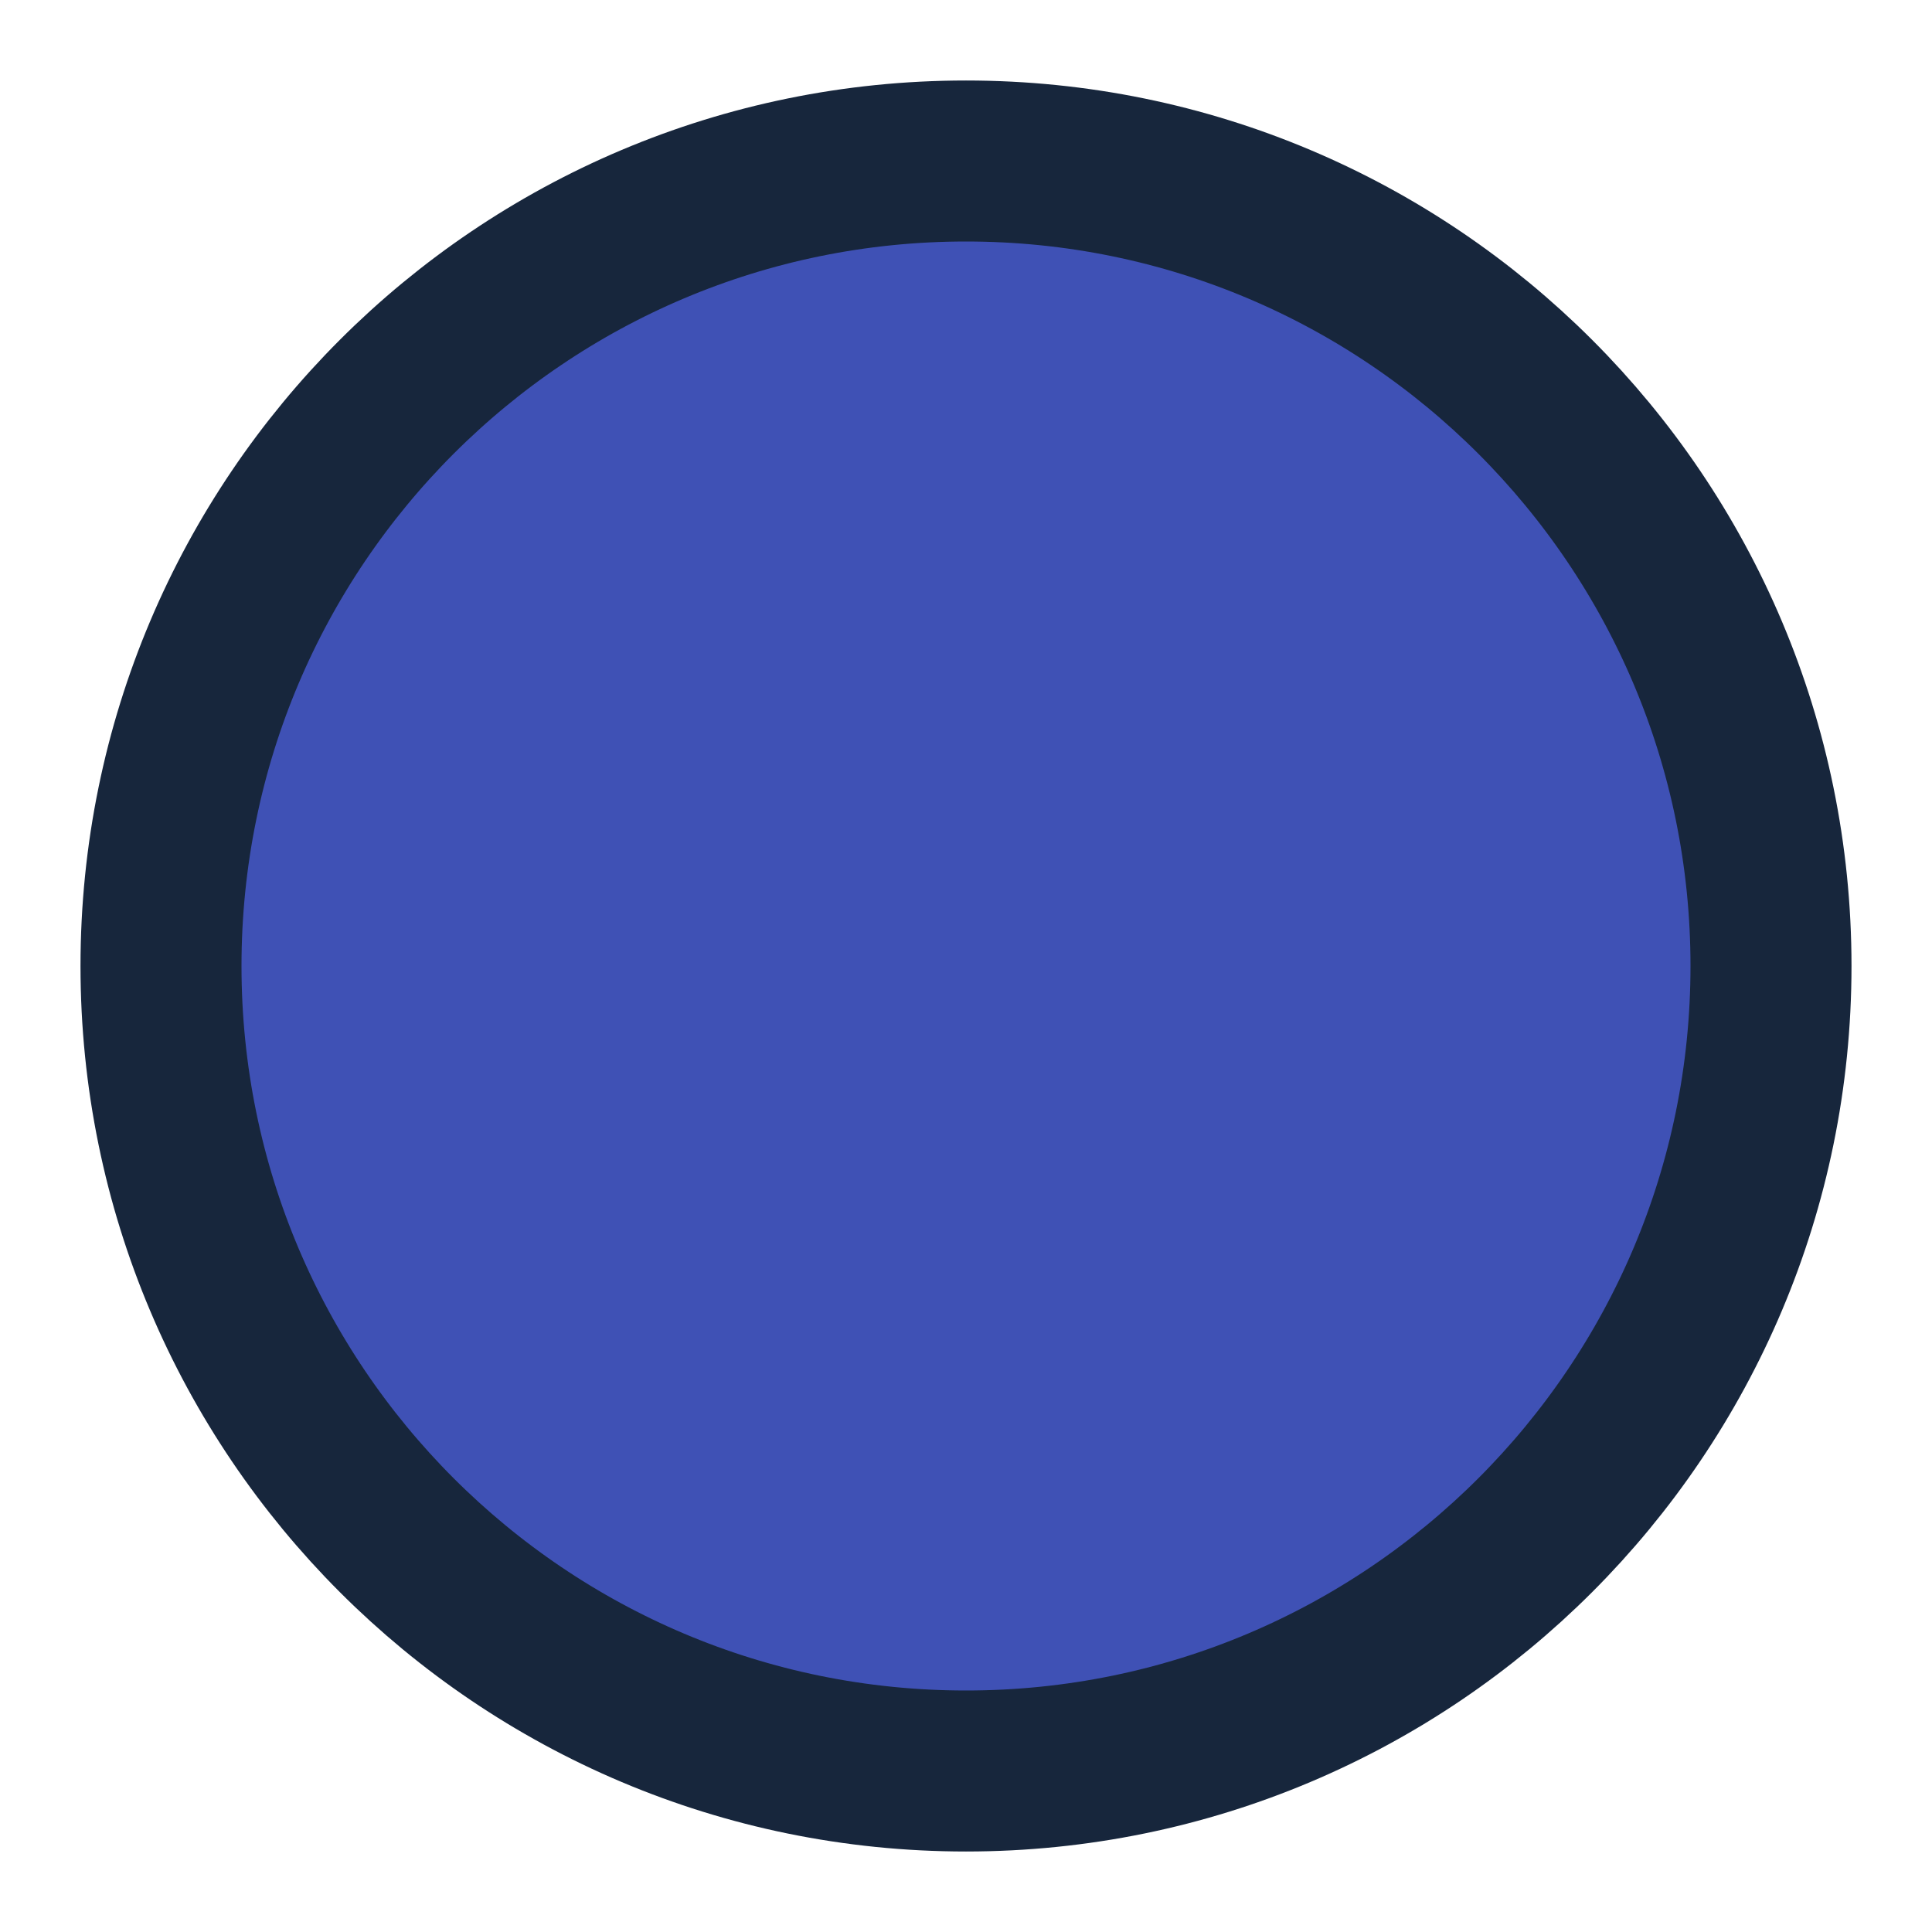
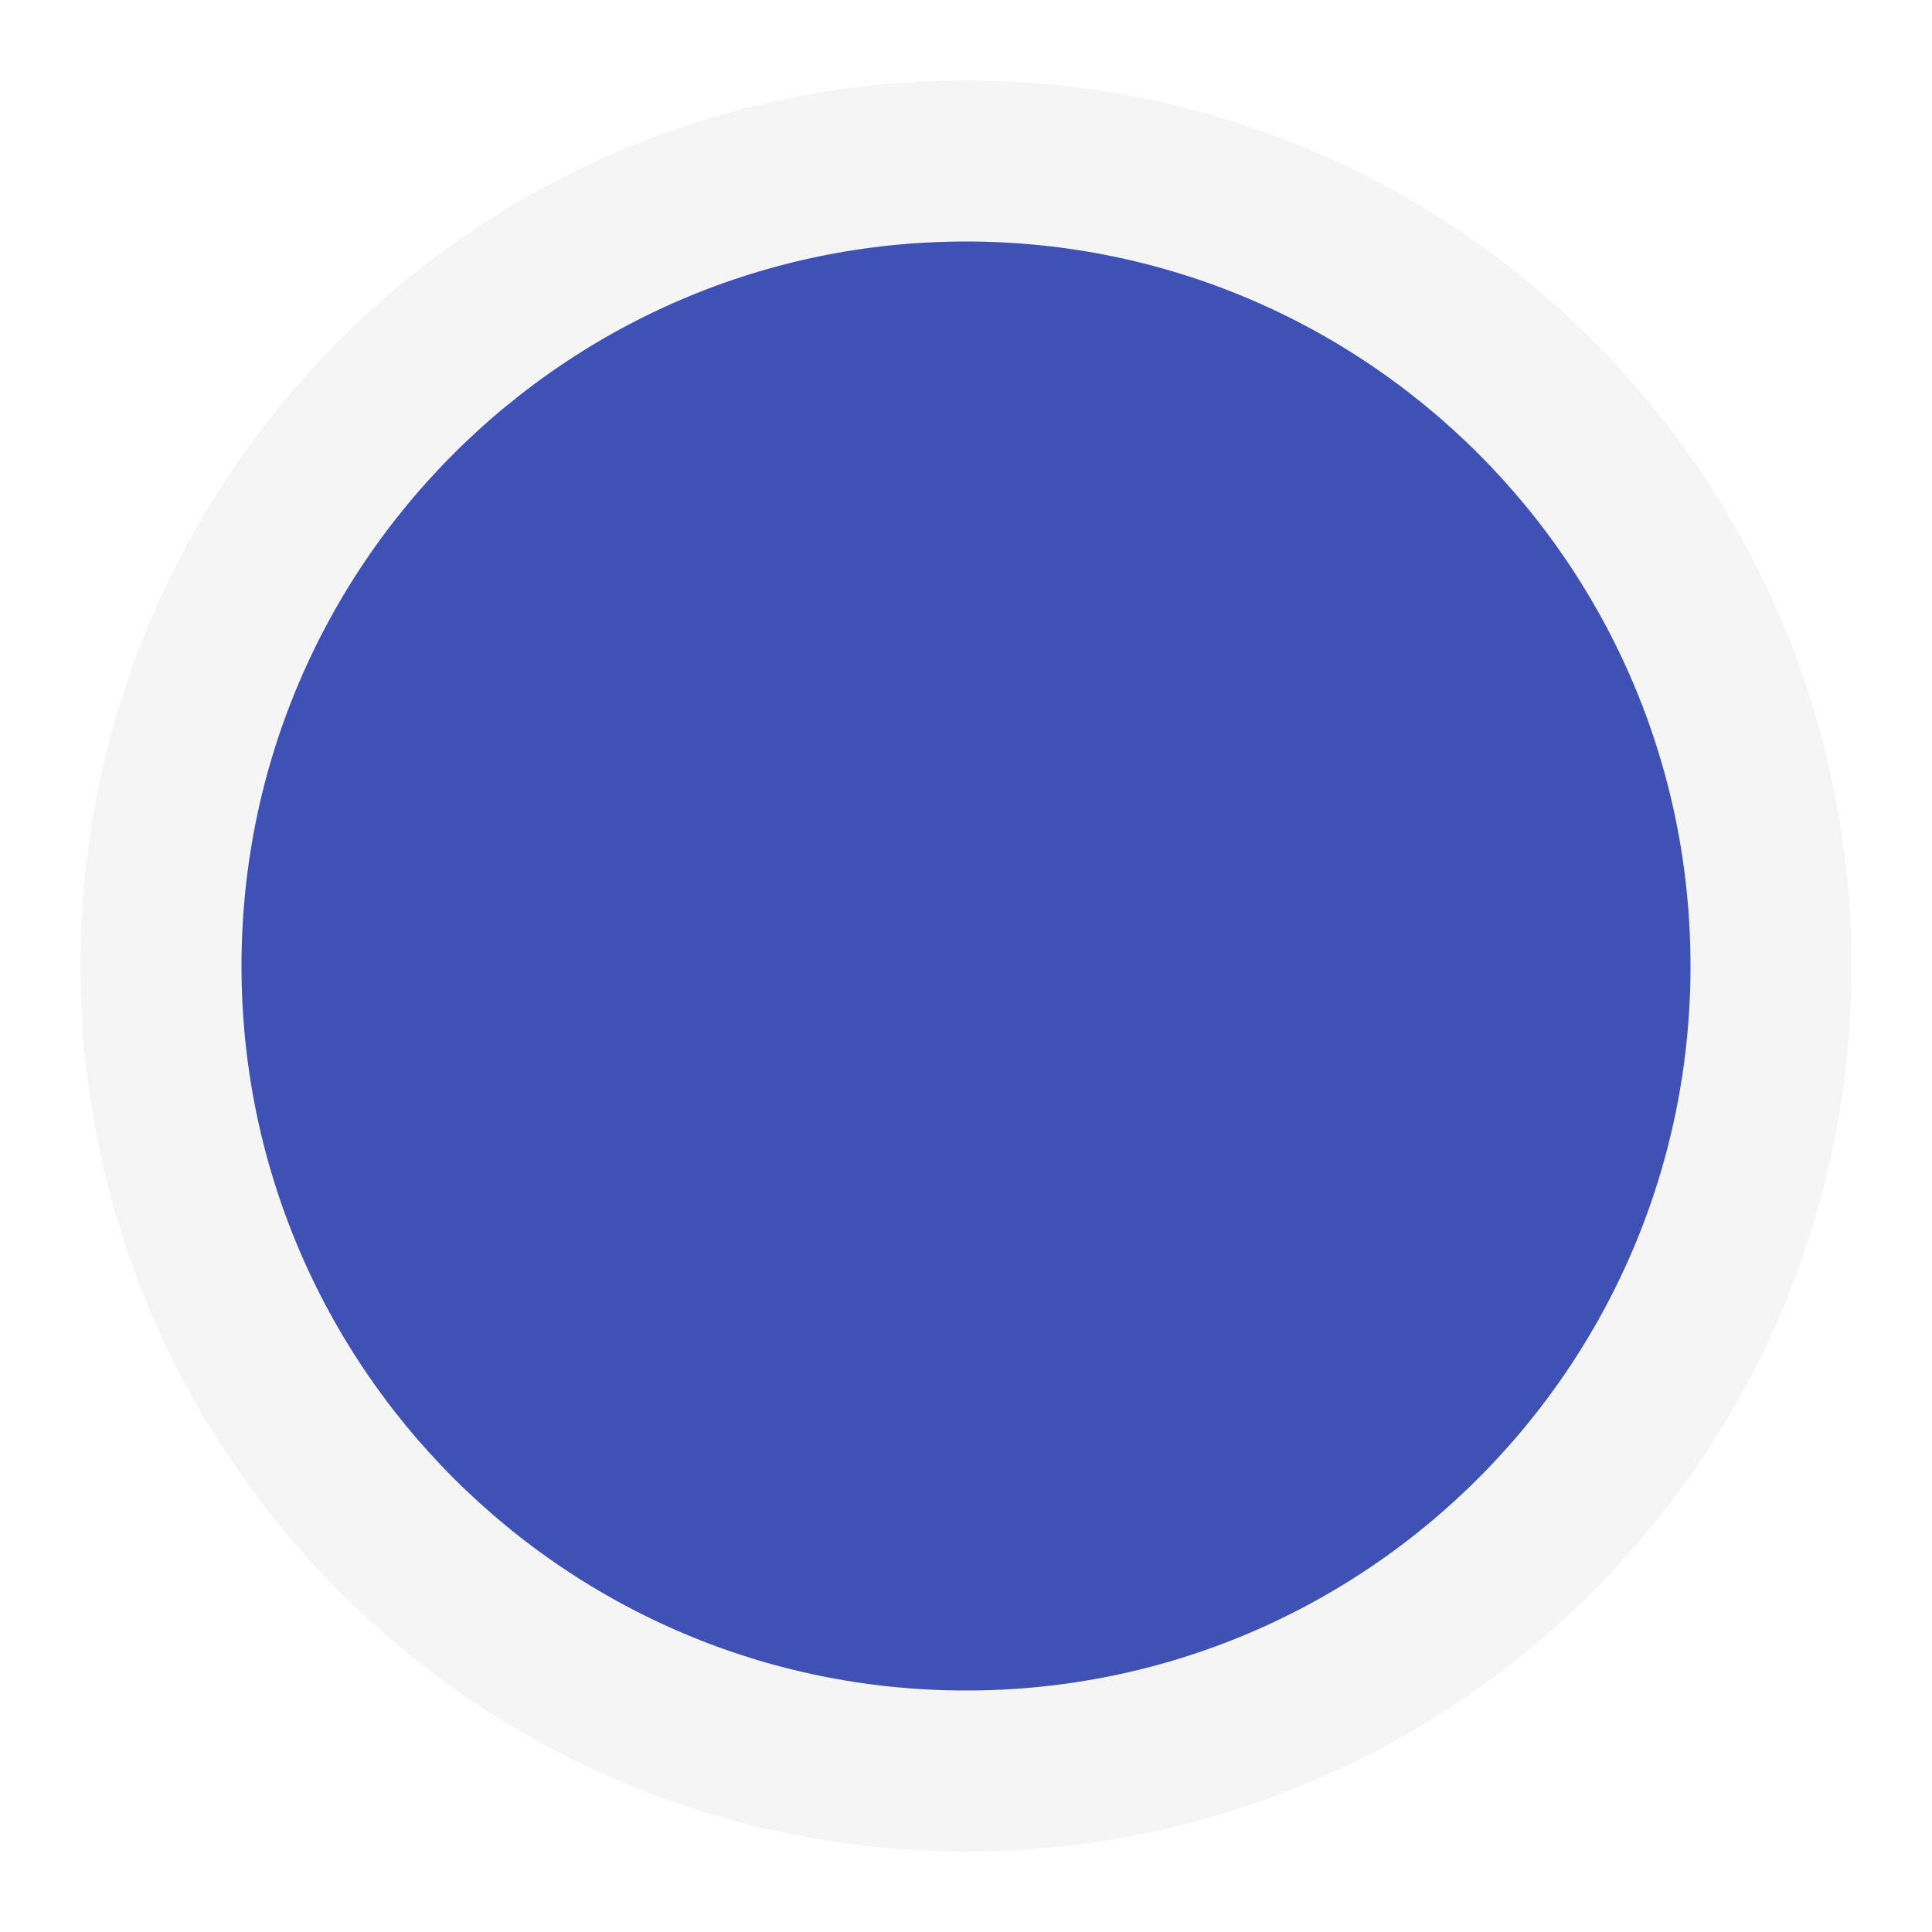
- <svg xmlns="http://www.w3.org/2000/svg" width="24" height="24" viewBox="0 0 24 24" fill="#3f51b5" stroke="currentColor" color="#17263c" stroke-width="2" stroke-linecap="round" stroke-linejoin="round" class="feather feather-circle">
+ <svg xmlns="http://www.w3.org/2000/svg" width="24" height="24" viewBox="0 0 24 24" fill="#3f51b5" stroke="currentColor" color="#f5f5f5" stroke-width="2" stroke-linecap="round" stroke-linejoin="round" class="feather feather-circle">
  <circle cx="12" cy="12" r="10" />
</svg>
